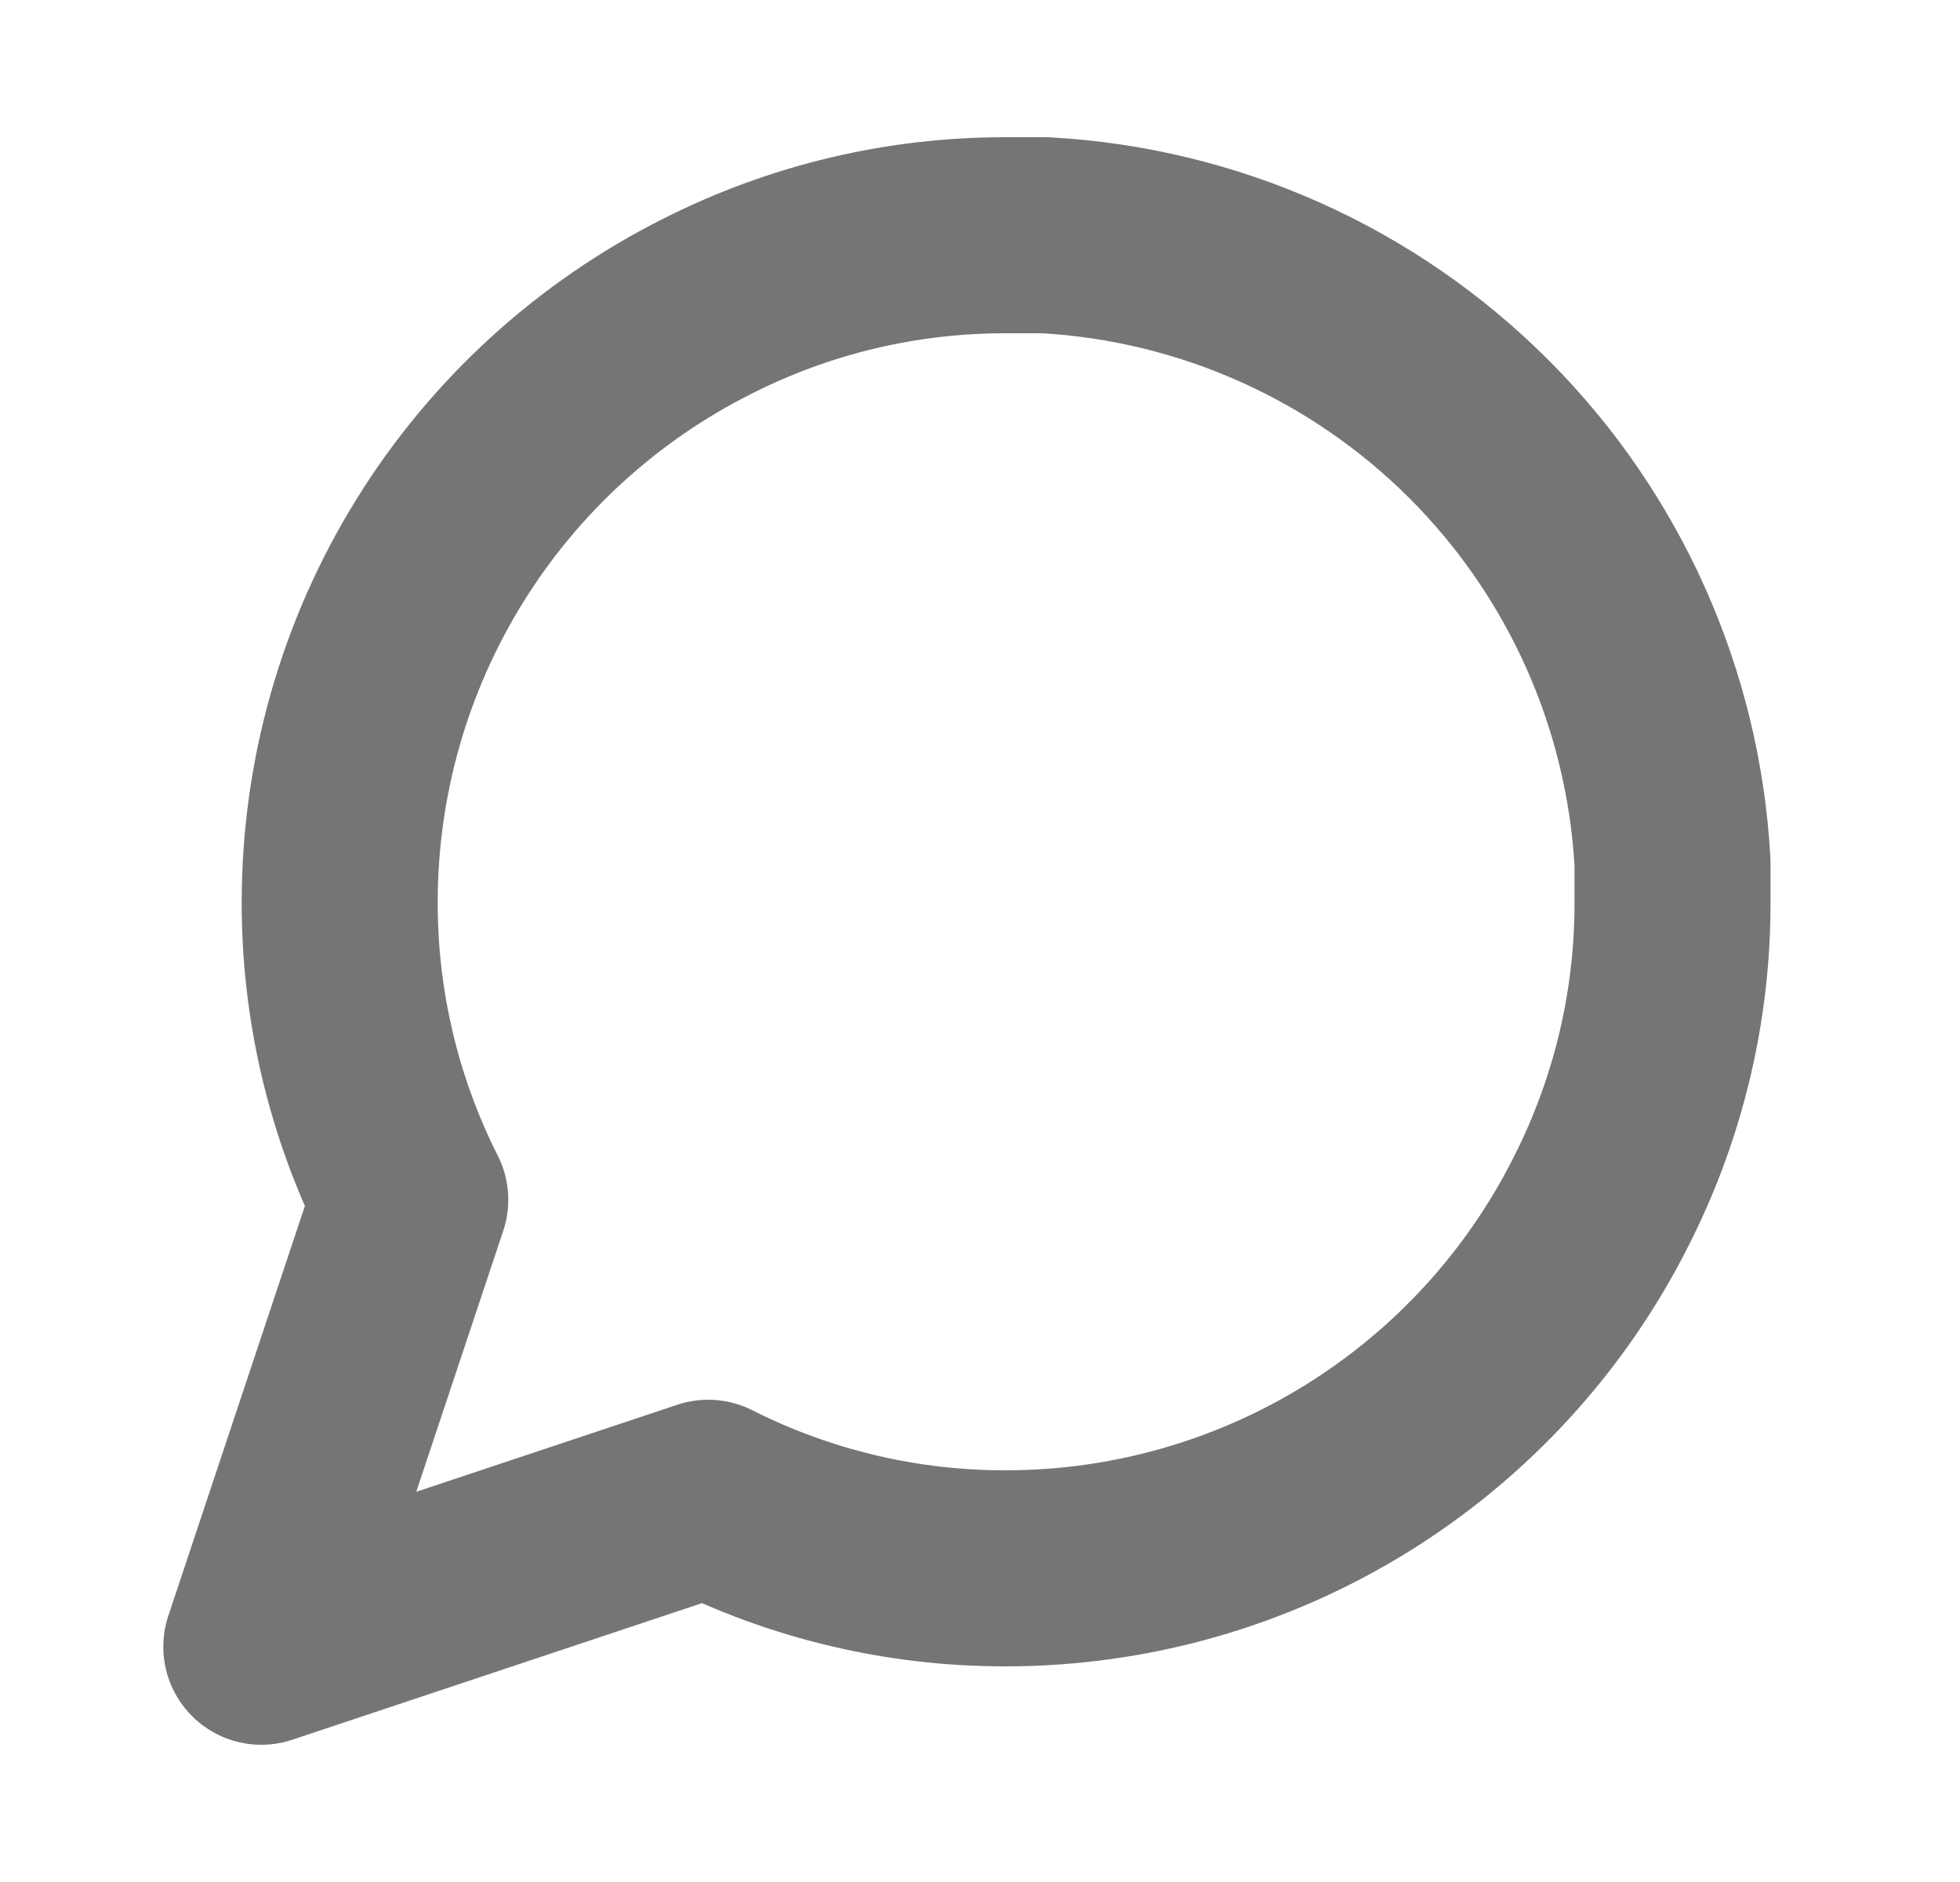
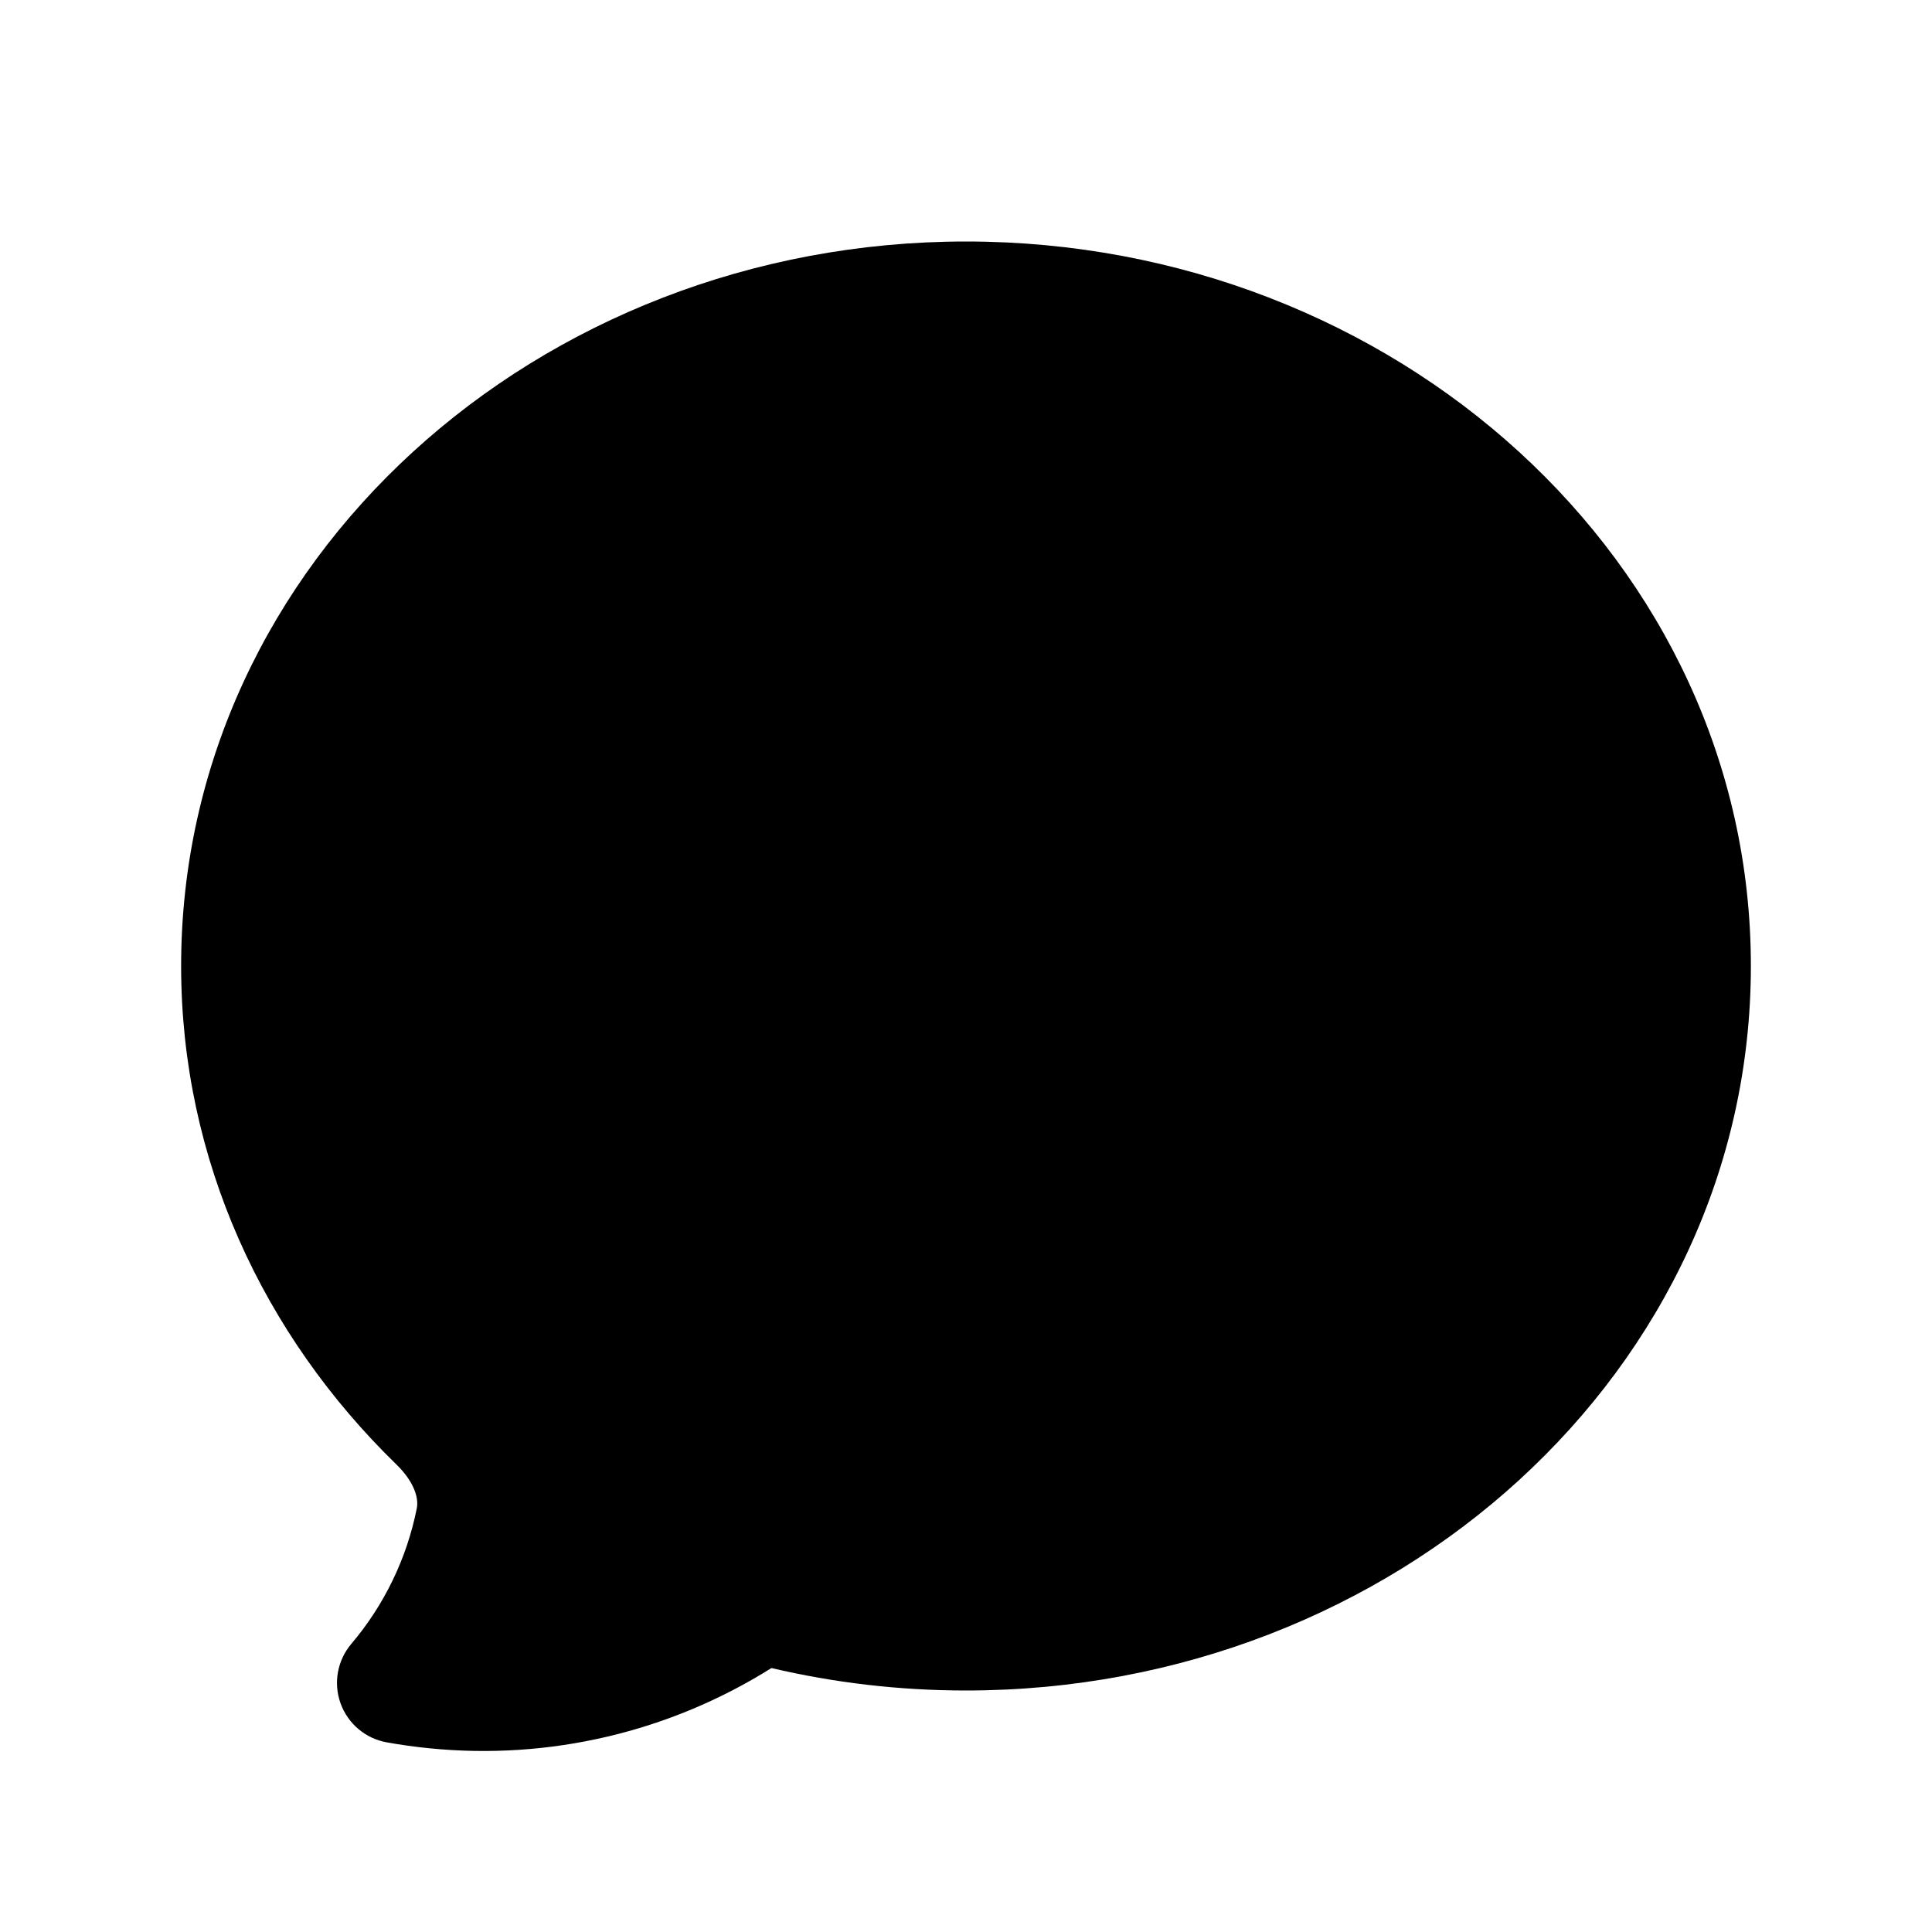
- <svg xmlns="http://www.w3.org/2000/svg" width="25" height="24" viewBox="0 0 25 24" fill="none">
-   <g id="Message circle">
-     <path id="Icon" d="M21.333 11.5C21.337 12.82 21.028 14.122 20.433 15.3C19.728 16.712 18.643 17.899 17.301 18.729C15.959 19.559 14.412 19.999 12.833 20C11.514 20.003 10.211 19.695 9.033 19.1L3.333 21L5.233 15.3C4.638 14.122 4.33 12.82 4.333 11.5C4.334 9.922 4.774 8.375 5.604 7.033C6.434 5.69 7.622 4.606 9.033 3.9C10.211 3.305 11.514 2.997 12.833 3H13.333C15.418 3.115 17.386 3.995 18.863 5.471C20.339 6.947 21.218 8.916 21.333 11V11.5Z" stroke="#757575" stroke-width="2.5" stroke-linecap="round" stroke-linejoin="round" />
-   </g>
+ <svg xmlns="http://www.w3.org/2000/svg" viewBox="0 0 24 24" fill="black" class="size-6">
+   <path fill-rule="evenodd" d="M5.337 21.718a6.707 6.707 0 0 1-.533-.074.75.75 0 0 1-.44-1.223 3.73 3.73 0 0 0 .814-1.686c.023-.115-.022-.317-.254-.543C3.274 16.587 2.25 14.41 2.25 12c0-5.03 4.428-9 9.75-9s9.75 3.97 9.75 9c0 5.03-4.428 9-9.75 9-.833 0-1.643-.097-2.417-.279a6.721 6.721 0 0 1-4.246.997Z" clip-rule="evenodd" />
</svg>
